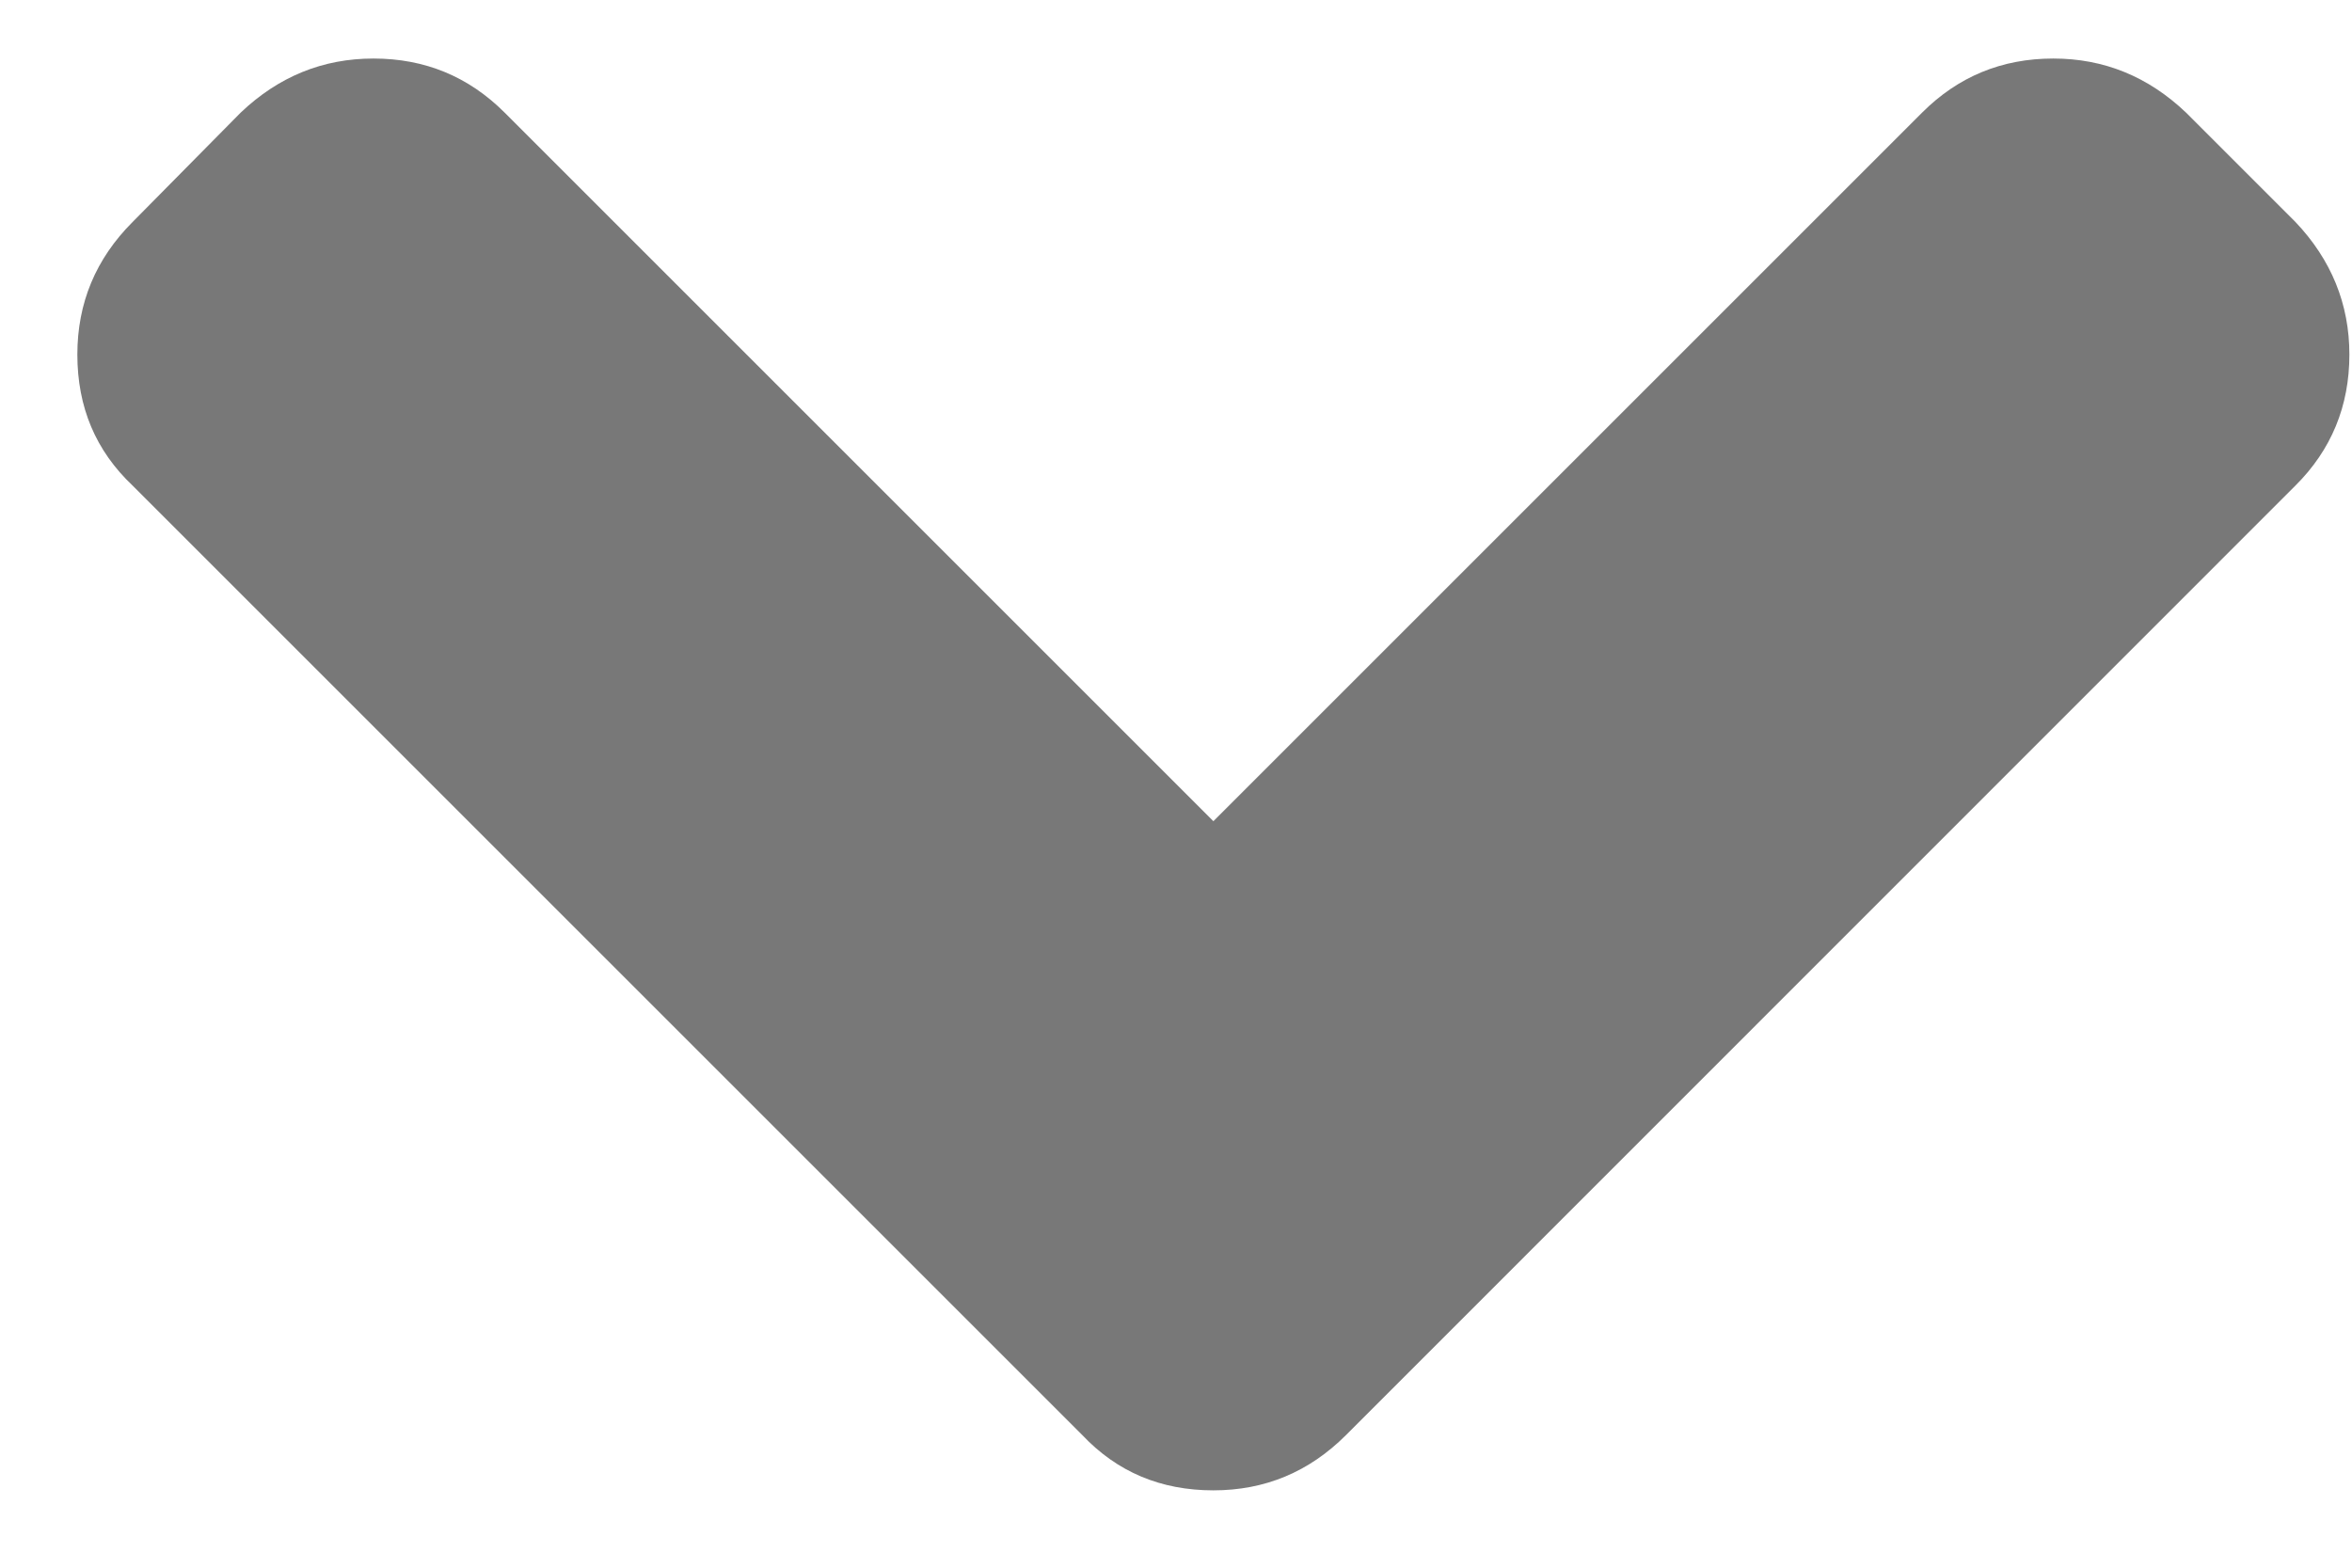
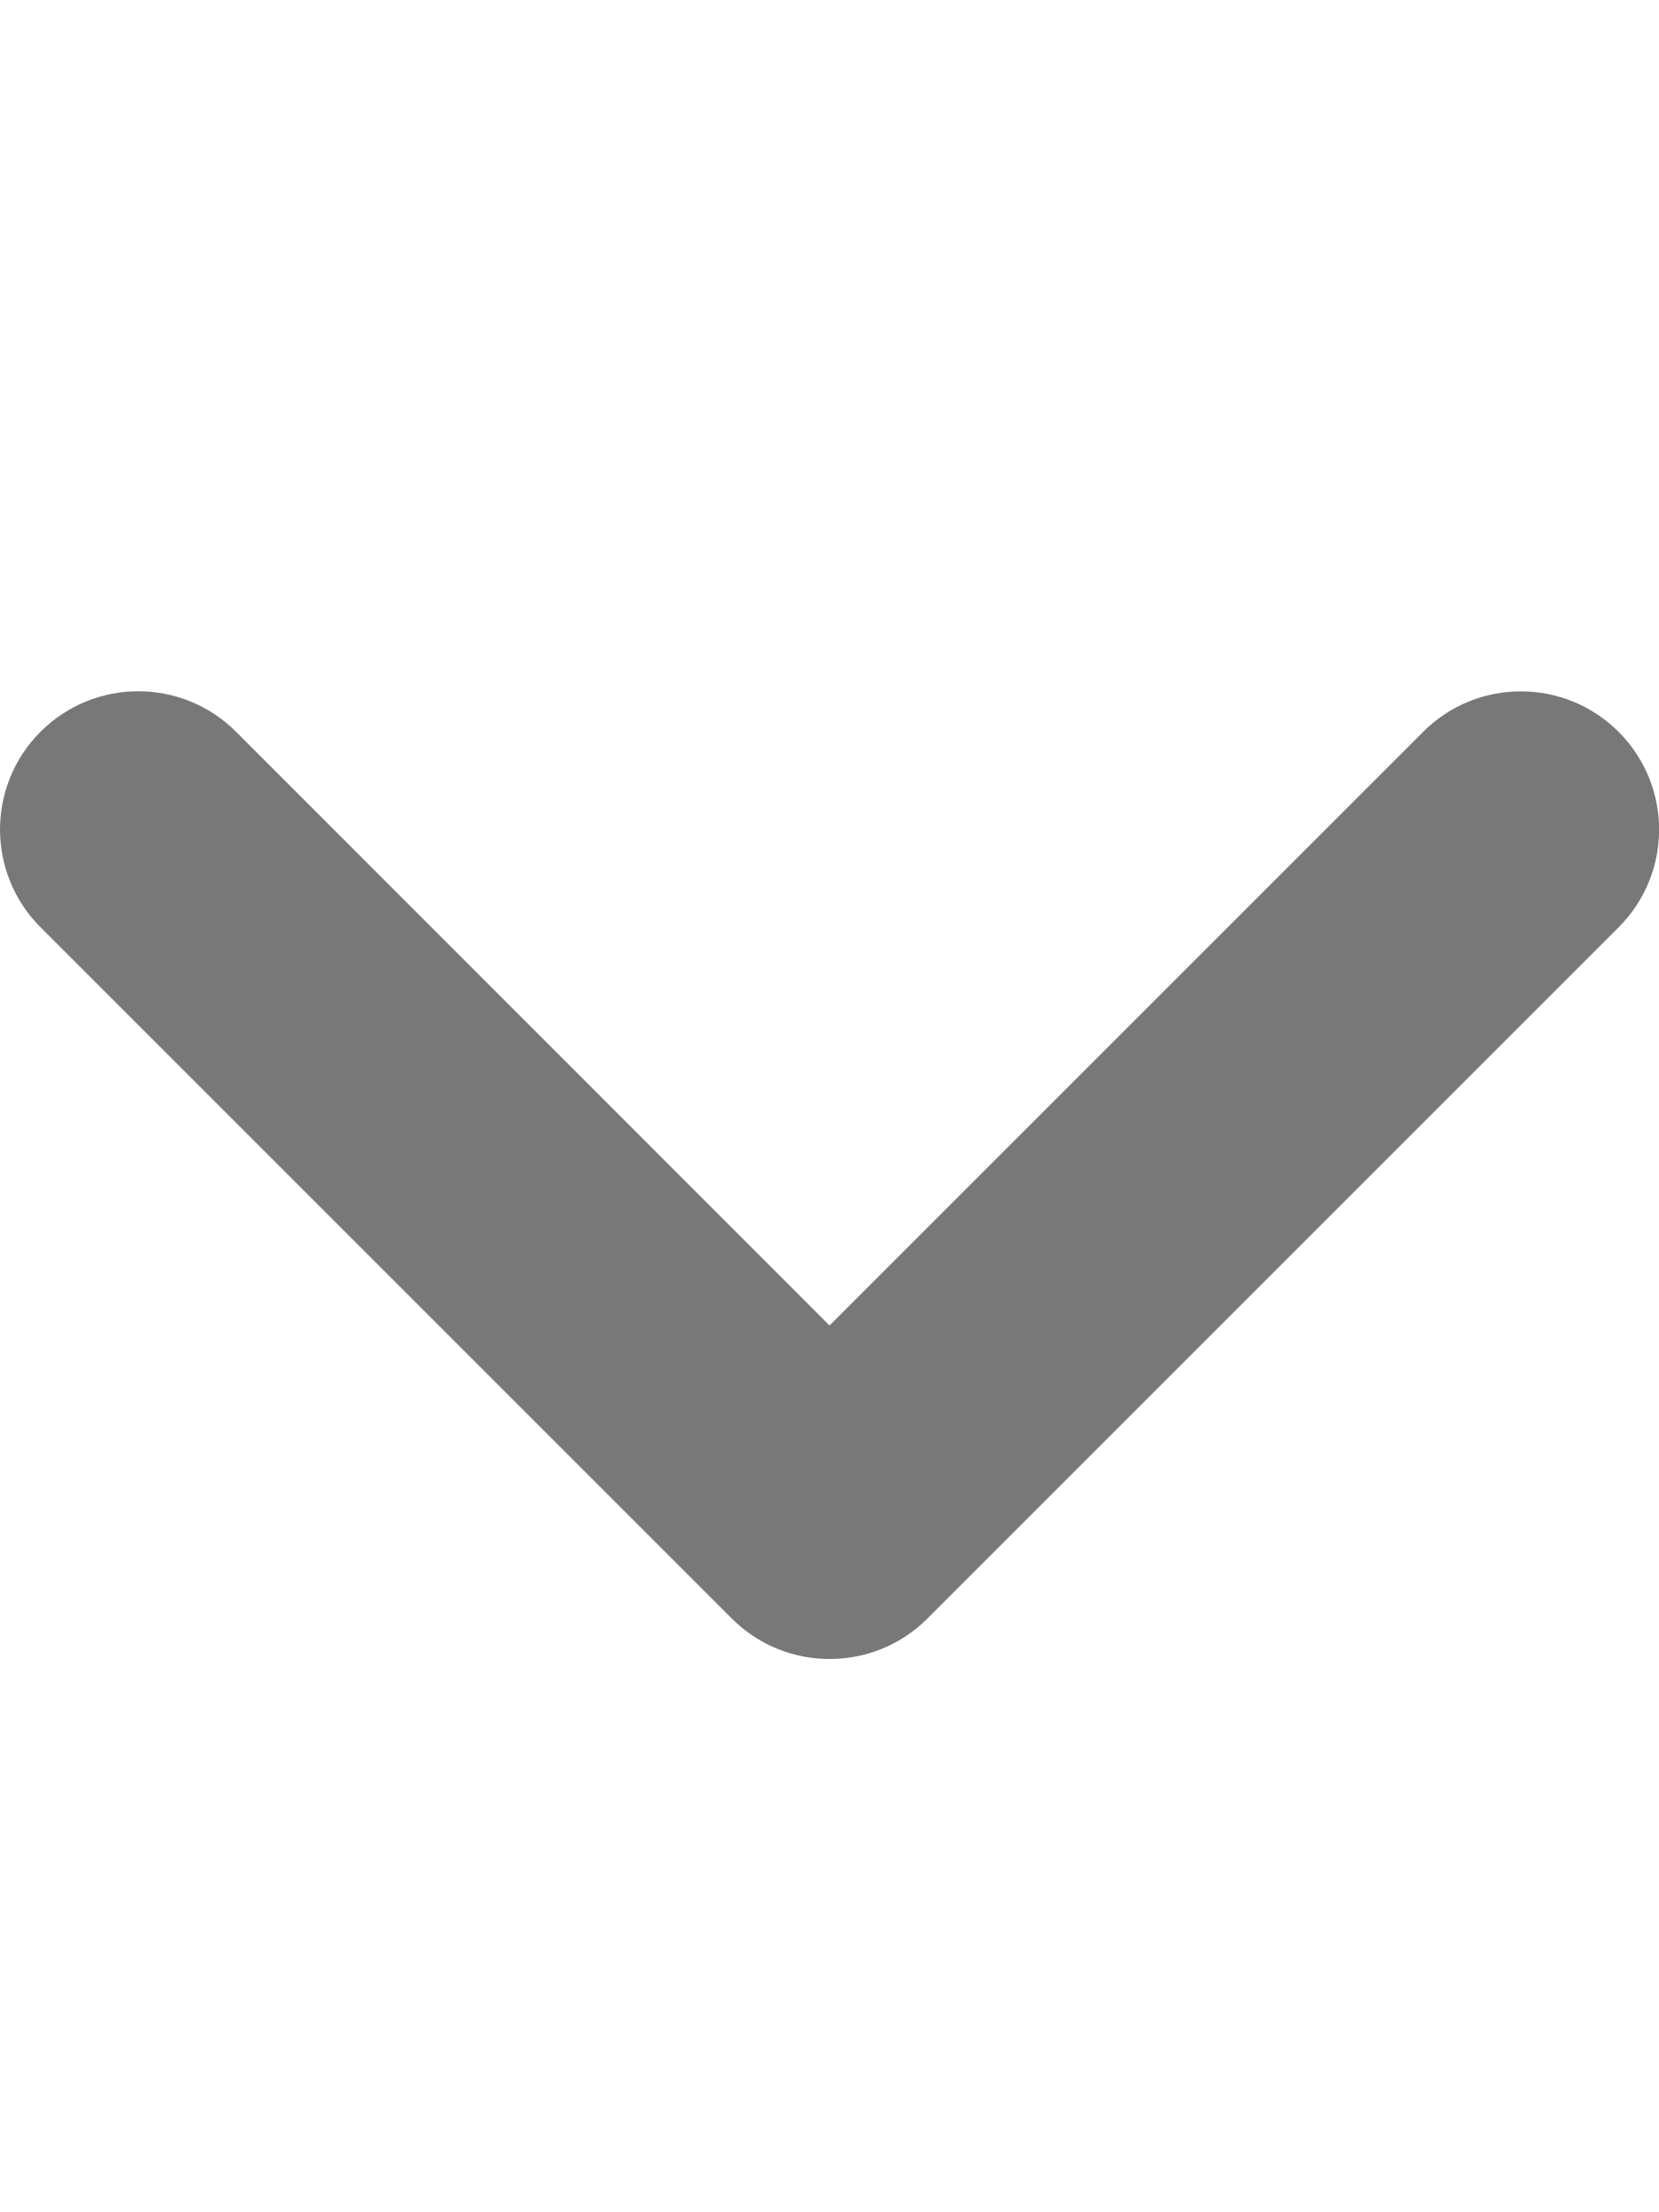
- <svg xmlns="http://www.w3.org/2000/svg" width="9px" height="6px" viewBox="0 0 9 6" version="1.1">
-   <defs />
-   <g id="Page-1" stroke="none" stroke-width="1" fill="none" fill-rule="evenodd">
-     <g id="angle-down-gray" fill="#787878">
-       <g id="Page-1">
-         <g id="angle-down">
-           <g id="Page-1">
-             <path d="M8.99,1.357 C8.99,1.554 8.921,1.722 8.783,1.859 L5.151,5.492 C5.009,5.634 4.84,5.704 4.643,5.704 C4.442,5.704 4.275,5.634 4.141,5.492 L0.508,1.859 C0.366,1.725 0.296,1.558 0.296,1.357 C0.296,1.16 0.366,0.991 0.508,0.849 L0.921,0.431 C1.066,0.293 1.235,0.224 1.429,0.224 C1.626,0.224 1.793,0.293 1.931,0.431 L4.643,3.143 L7.355,0.431 C7.493,0.293 7.66,0.224 7.857,0.224 C8.051,0.224 8.22,0.293 8.365,0.431 L8.783,0.849 C8.921,0.994 8.99,1.164 8.99,1.357 L8.99,1.357 Z" id="" />
-           </g>
-         </g>
-       </g>
-     </g>
-   </g>
+ <svg xmlns="http://www.w3.org/2000/svg" viewBox="0 0 384 512">
+   <path fill="#787878" d="M192 384c-8.188 0-16.38-3.125-22.62-9.375l-160-160c-12.5-12.5-12.5-32.75 0-45.25s32.75-12.5 45.25 0L192 306.8l137.4-137.4c12.5-12.5 32.75-12.5 45.25 0s12.5 32.75 0 45.25l-160 160C208.4 380.9 200.2 384 192 384z" />
</svg>
